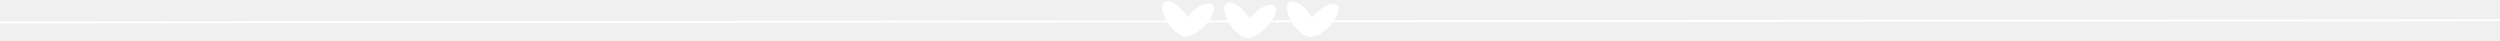
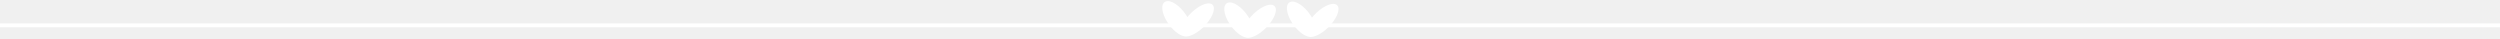
- <svg xmlns="http://www.w3.org/2000/svg" width="1283" height="21" viewBox="0 0 1283 21" fill="none">
-   <path fill-rule="evenodd" clip-rule="evenodd" d="M673.298 9.021C673.105 8.683 672.898 8.344 672.678 8.004C669.508 3.106 664.8 -0.022 662.162 1.017C659.524 2.057 659.955 6.871 663.124 11.769C665.622 15.629 669.075 18.389 671.717 18.877C674.31 19.559 679.052 17.031 682.779 12.863C686.809 8.357 688.127 3.64 685.723 2.327C683.319 1.015 678.104 3.605 674.074 8.111C673.803 8.414 673.544 8.718 673.298 9.021Z" fill="white" />
+ <svg xmlns="http://www.w3.org/2000/svg" width="1283" height="20" viewBox="0 0 1283 20" fill="none">
+   <path fill-rule="evenodd" clip-rule="evenodd" d="M673.298 9.021C673.105 8.683 672.898 8.344 672.678 8.004C669.508 3.105 664.8 -0.022 662.162 1.017C659.524 2.057 659.955 6.871 663.124 11.769C665.622 15.628 669.075 18.389 671.717 18.877C674.31 19.559 679.052 17.031 682.779 12.863C686.809 8.356 688.127 3.639 685.723 2.327C683.319 1.015 678.104 3.605 674.074 8.111C673.803 8.414 673.544 8.718 673.298 9.021Z" fill="white" />
  <path fill-rule="evenodd" clip-rule="evenodd" d="M641.162 9.453C640.968 9.116 640.761 8.776 640.541 8.436C637.372 3.538 632.664 0.41 630.025 1.449C627.387 2.489 627.818 7.303 630.988 12.201C633.485 16.061 636.938 18.821 639.581 19.309C642.174 19.991 646.915 17.463 650.642 13.295C654.672 8.789 655.99 4.072 653.586 2.76C651.183 1.447 645.967 4.037 641.937 8.543C641.666 8.846 641.408 9.15 641.162 9.453Z" fill="white" />
-   <path fill-rule="evenodd" clip-rule="evenodd" d="M609.345 8.768C609.152 8.43 608.945 8.091 608.725 7.751C605.555 2.853 600.847 -0.275 598.209 0.764C595.571 1.804 596.002 6.618 599.171 11.516C601.669 15.376 605.122 18.136 607.764 18.625C610.357 19.306 615.098 16.778 618.825 12.61C622.856 8.104 624.174 3.387 621.77 2.074C619.366 0.762 614.151 3.352 610.121 7.858C609.85 8.161 609.591 8.465 609.345 8.768Z" fill="white" />
-   <line x1="-0" y1="11.5" x2="1283" y2="10.385" stroke="white" />
+   <path fill-rule="evenodd" clip-rule="evenodd" d="M609.345 8.769C609.152 8.431 608.945 8.091 608.725 7.751C605.555 2.853 600.847 -0.275 598.209 0.765C595.571 1.804 596.002 6.618 599.171 11.516C601.669 15.376 605.122 18.136 607.764 18.625C610.357 19.306 615.098 16.778 618.825 12.61C622.856 8.104 624.174 3.387 621.77 2.075C619.366 0.763 614.151 3.352 610.121 7.858C609.85 8.161 609.591 8.465 609.345 8.769Z" fill="white" />
+   <rect y="12" width="1283" height="2" fill="white" />
</svg>
